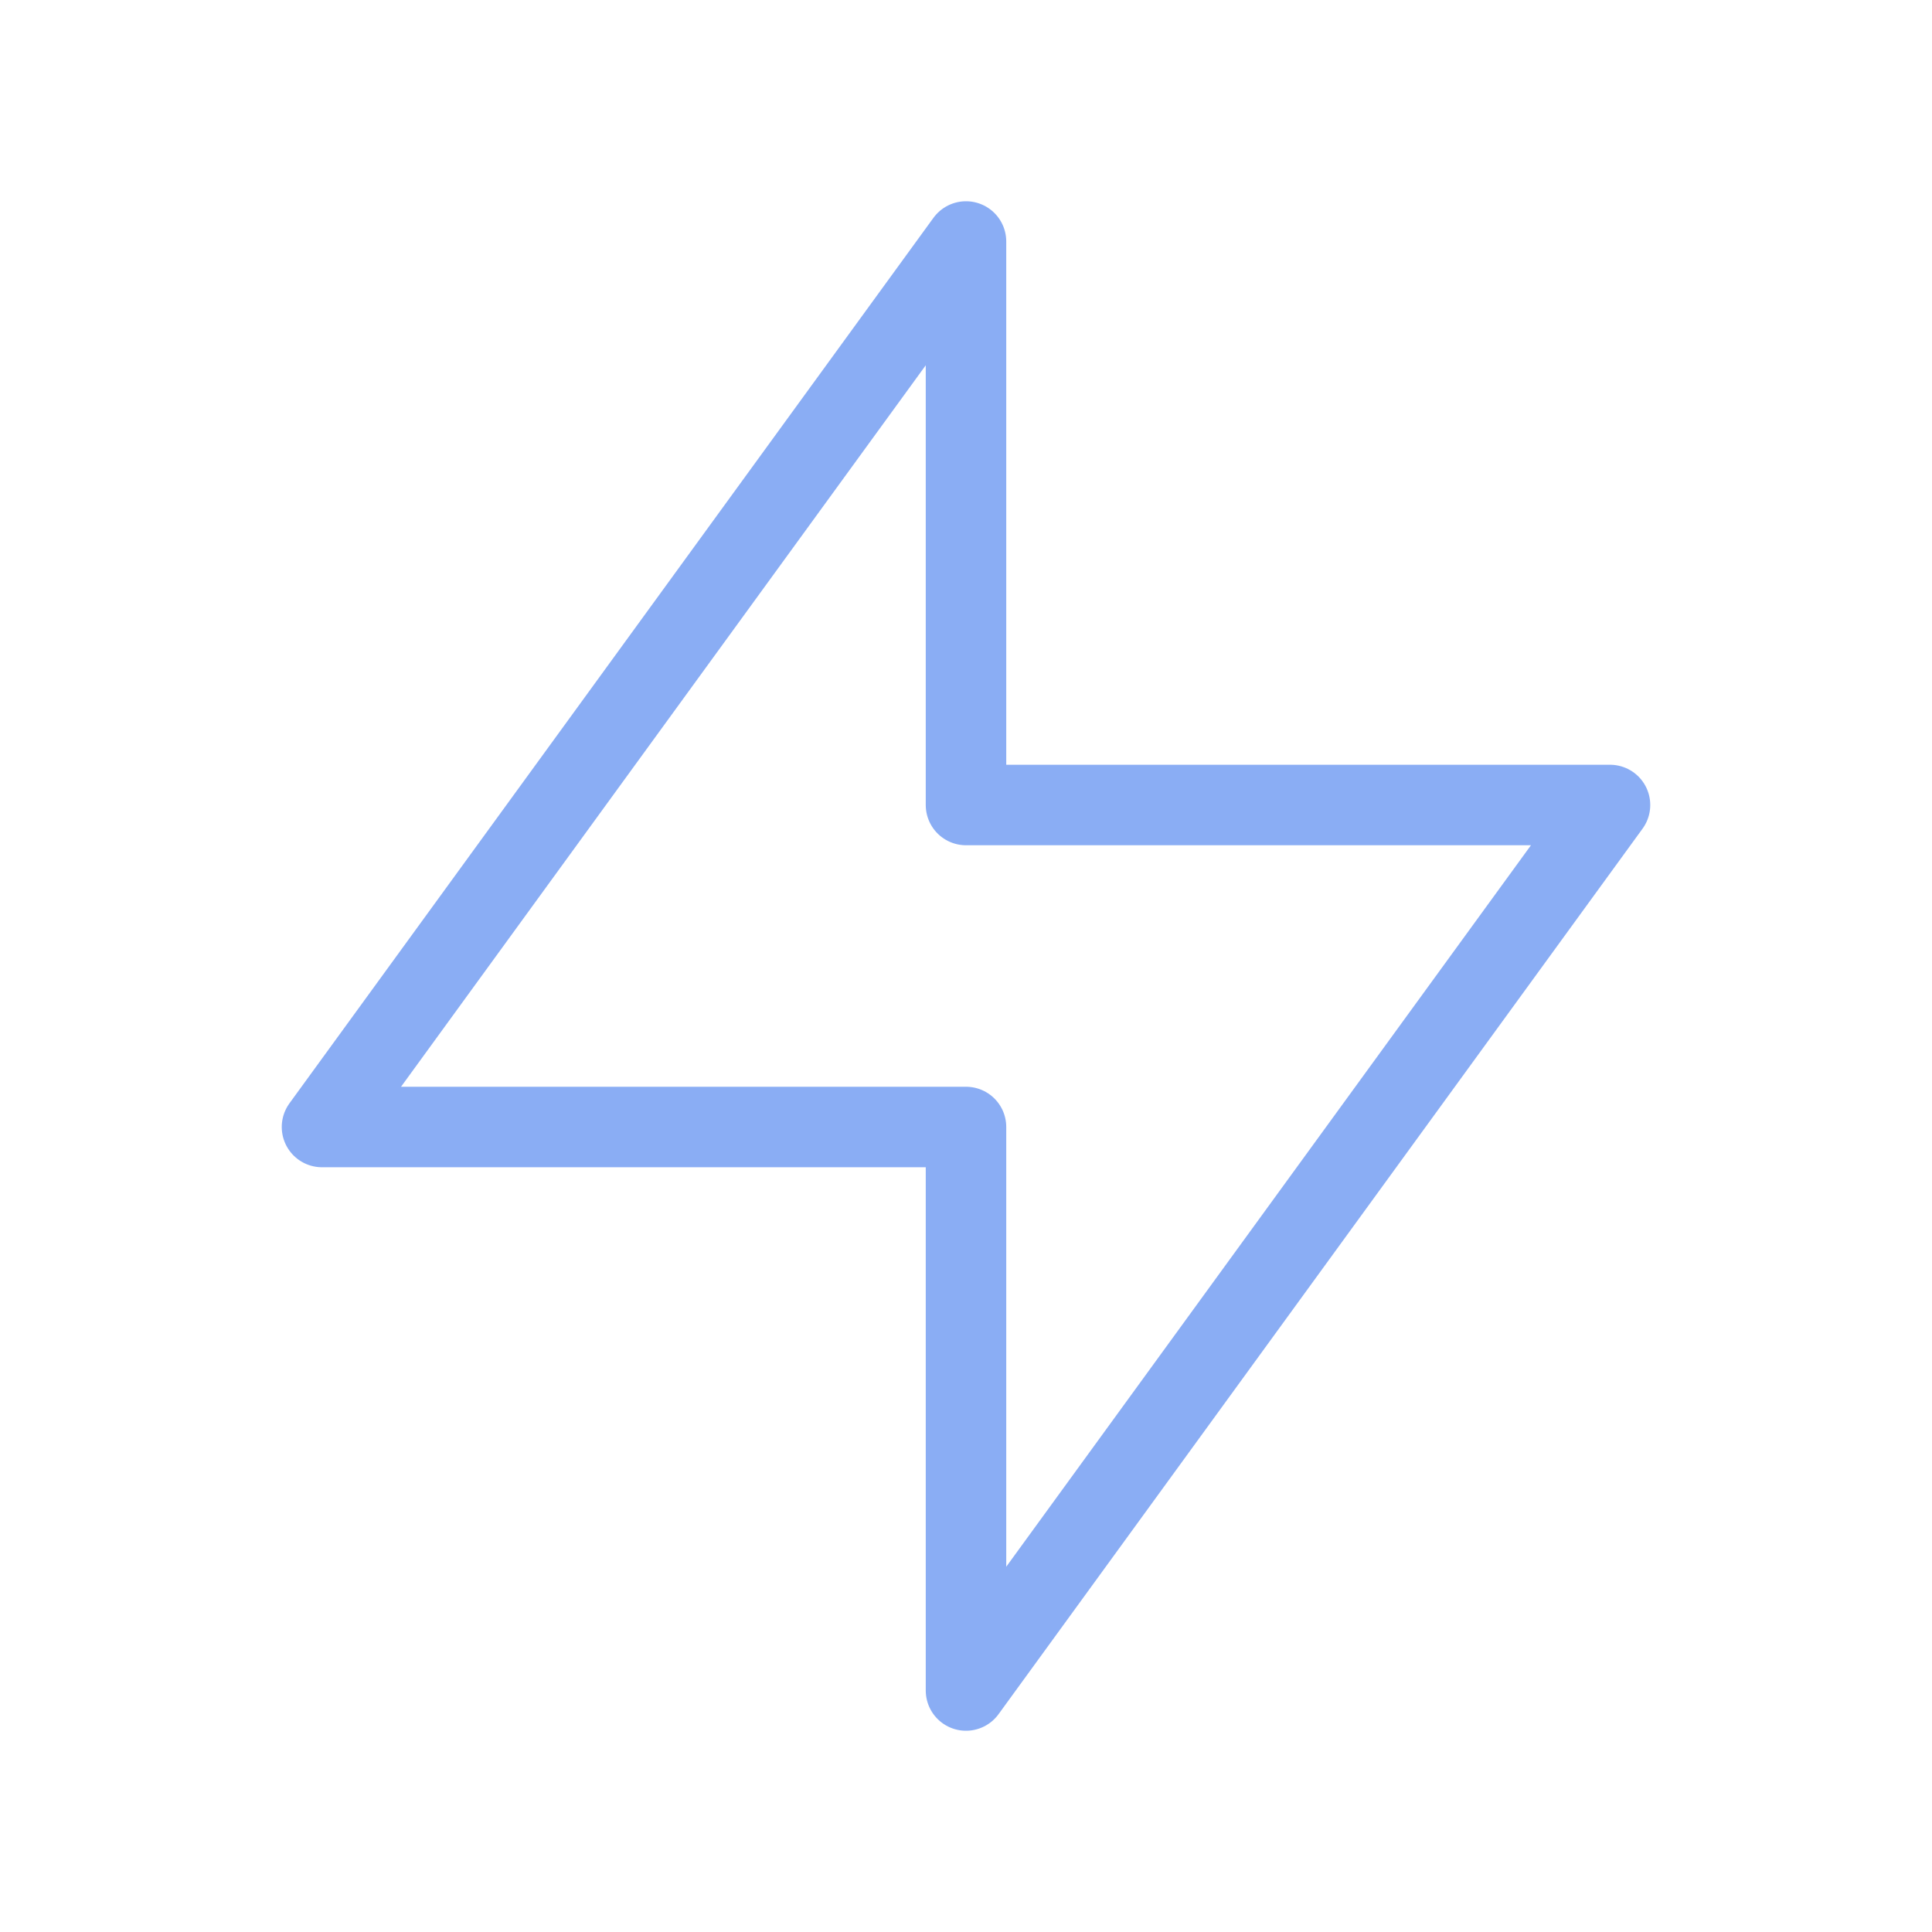
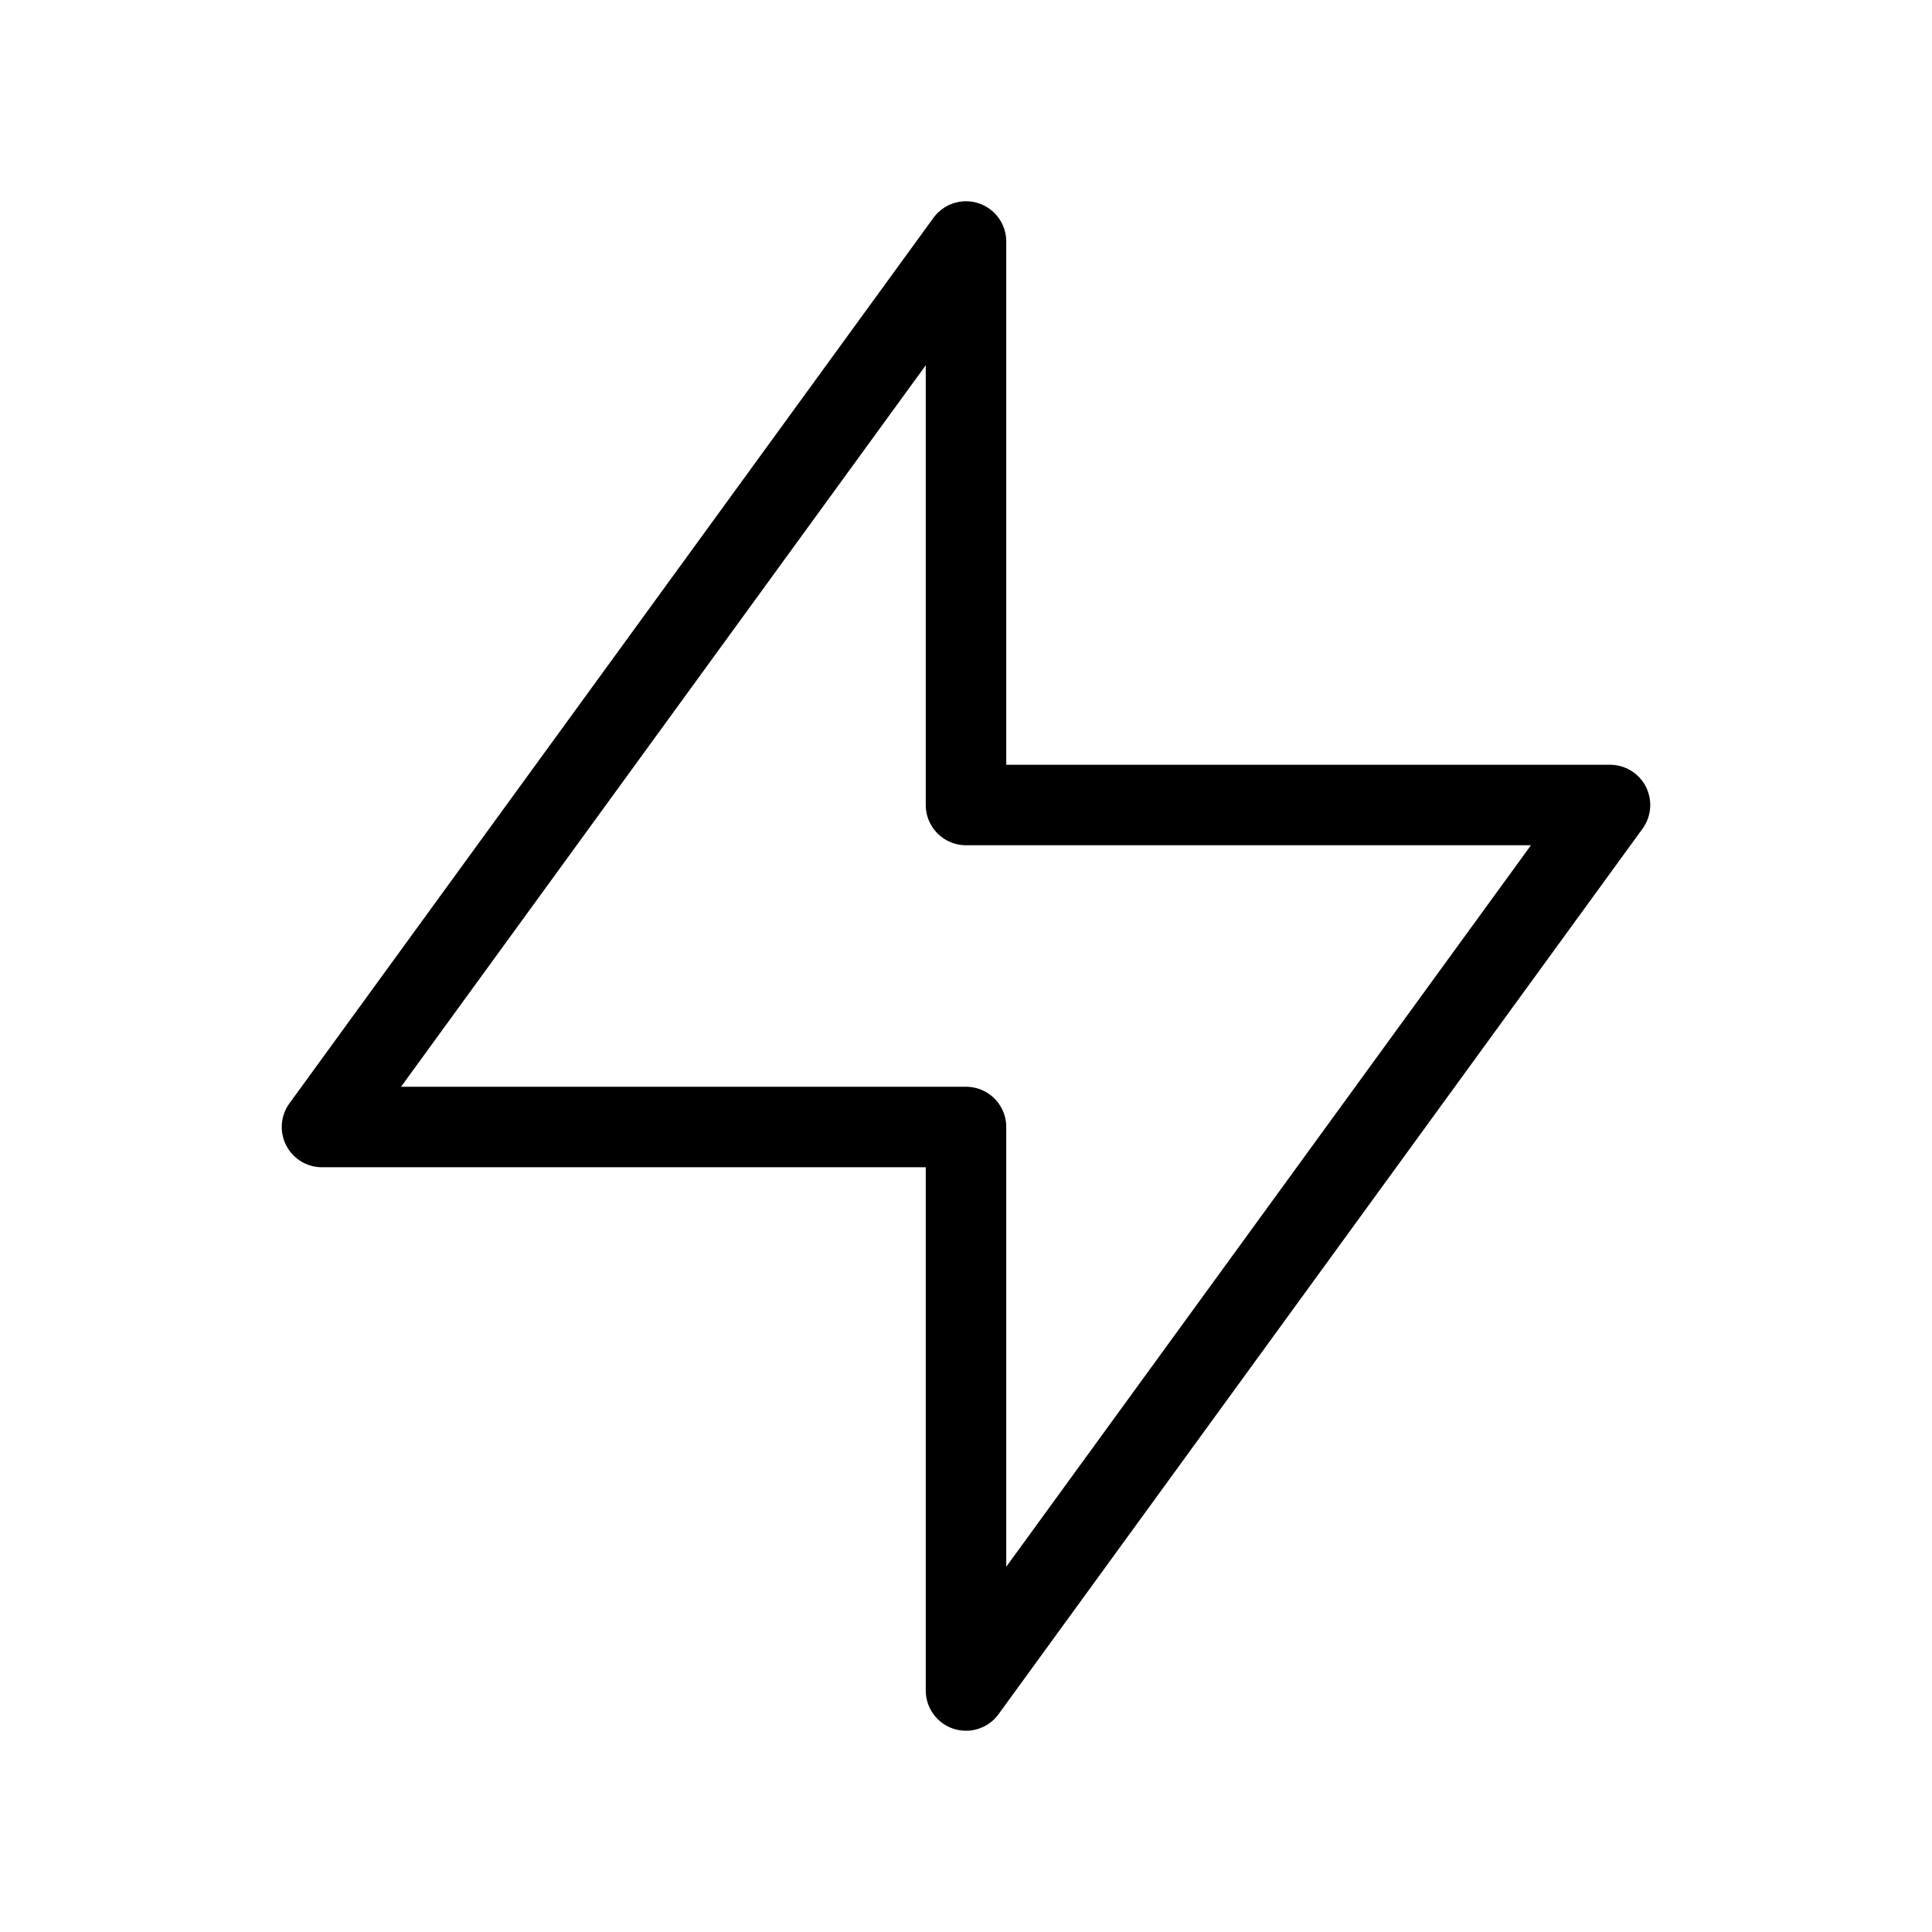
- <svg xmlns="http://www.w3.org/2000/svg" width="24" height="24" viewBox="0 0 24 24" fill="none" stroke="#8aadf4" stroke-width="1" stroke-linecap="round" stroke-linejoin="round" class="icon icon-tabler icons-tabler-outline icon-tabler-brand-supabase">
+ <svg xmlns="http://www.w3.org/2000/svg" width="24" height="24" viewBox="0 0 24 24" fill="none" stroke="currentColor" stroke-width="1" stroke-linecap="round" stroke-linejoin="round" class="icon icon-tabler icons-tabler-outline icon-tabler-brand-supabase">
  <path stroke="none" d="M0 0h24v24H0z" fill="none" />
  <path d="M4 14h8v7l8 -11h-8v-7z" />
</svg>
